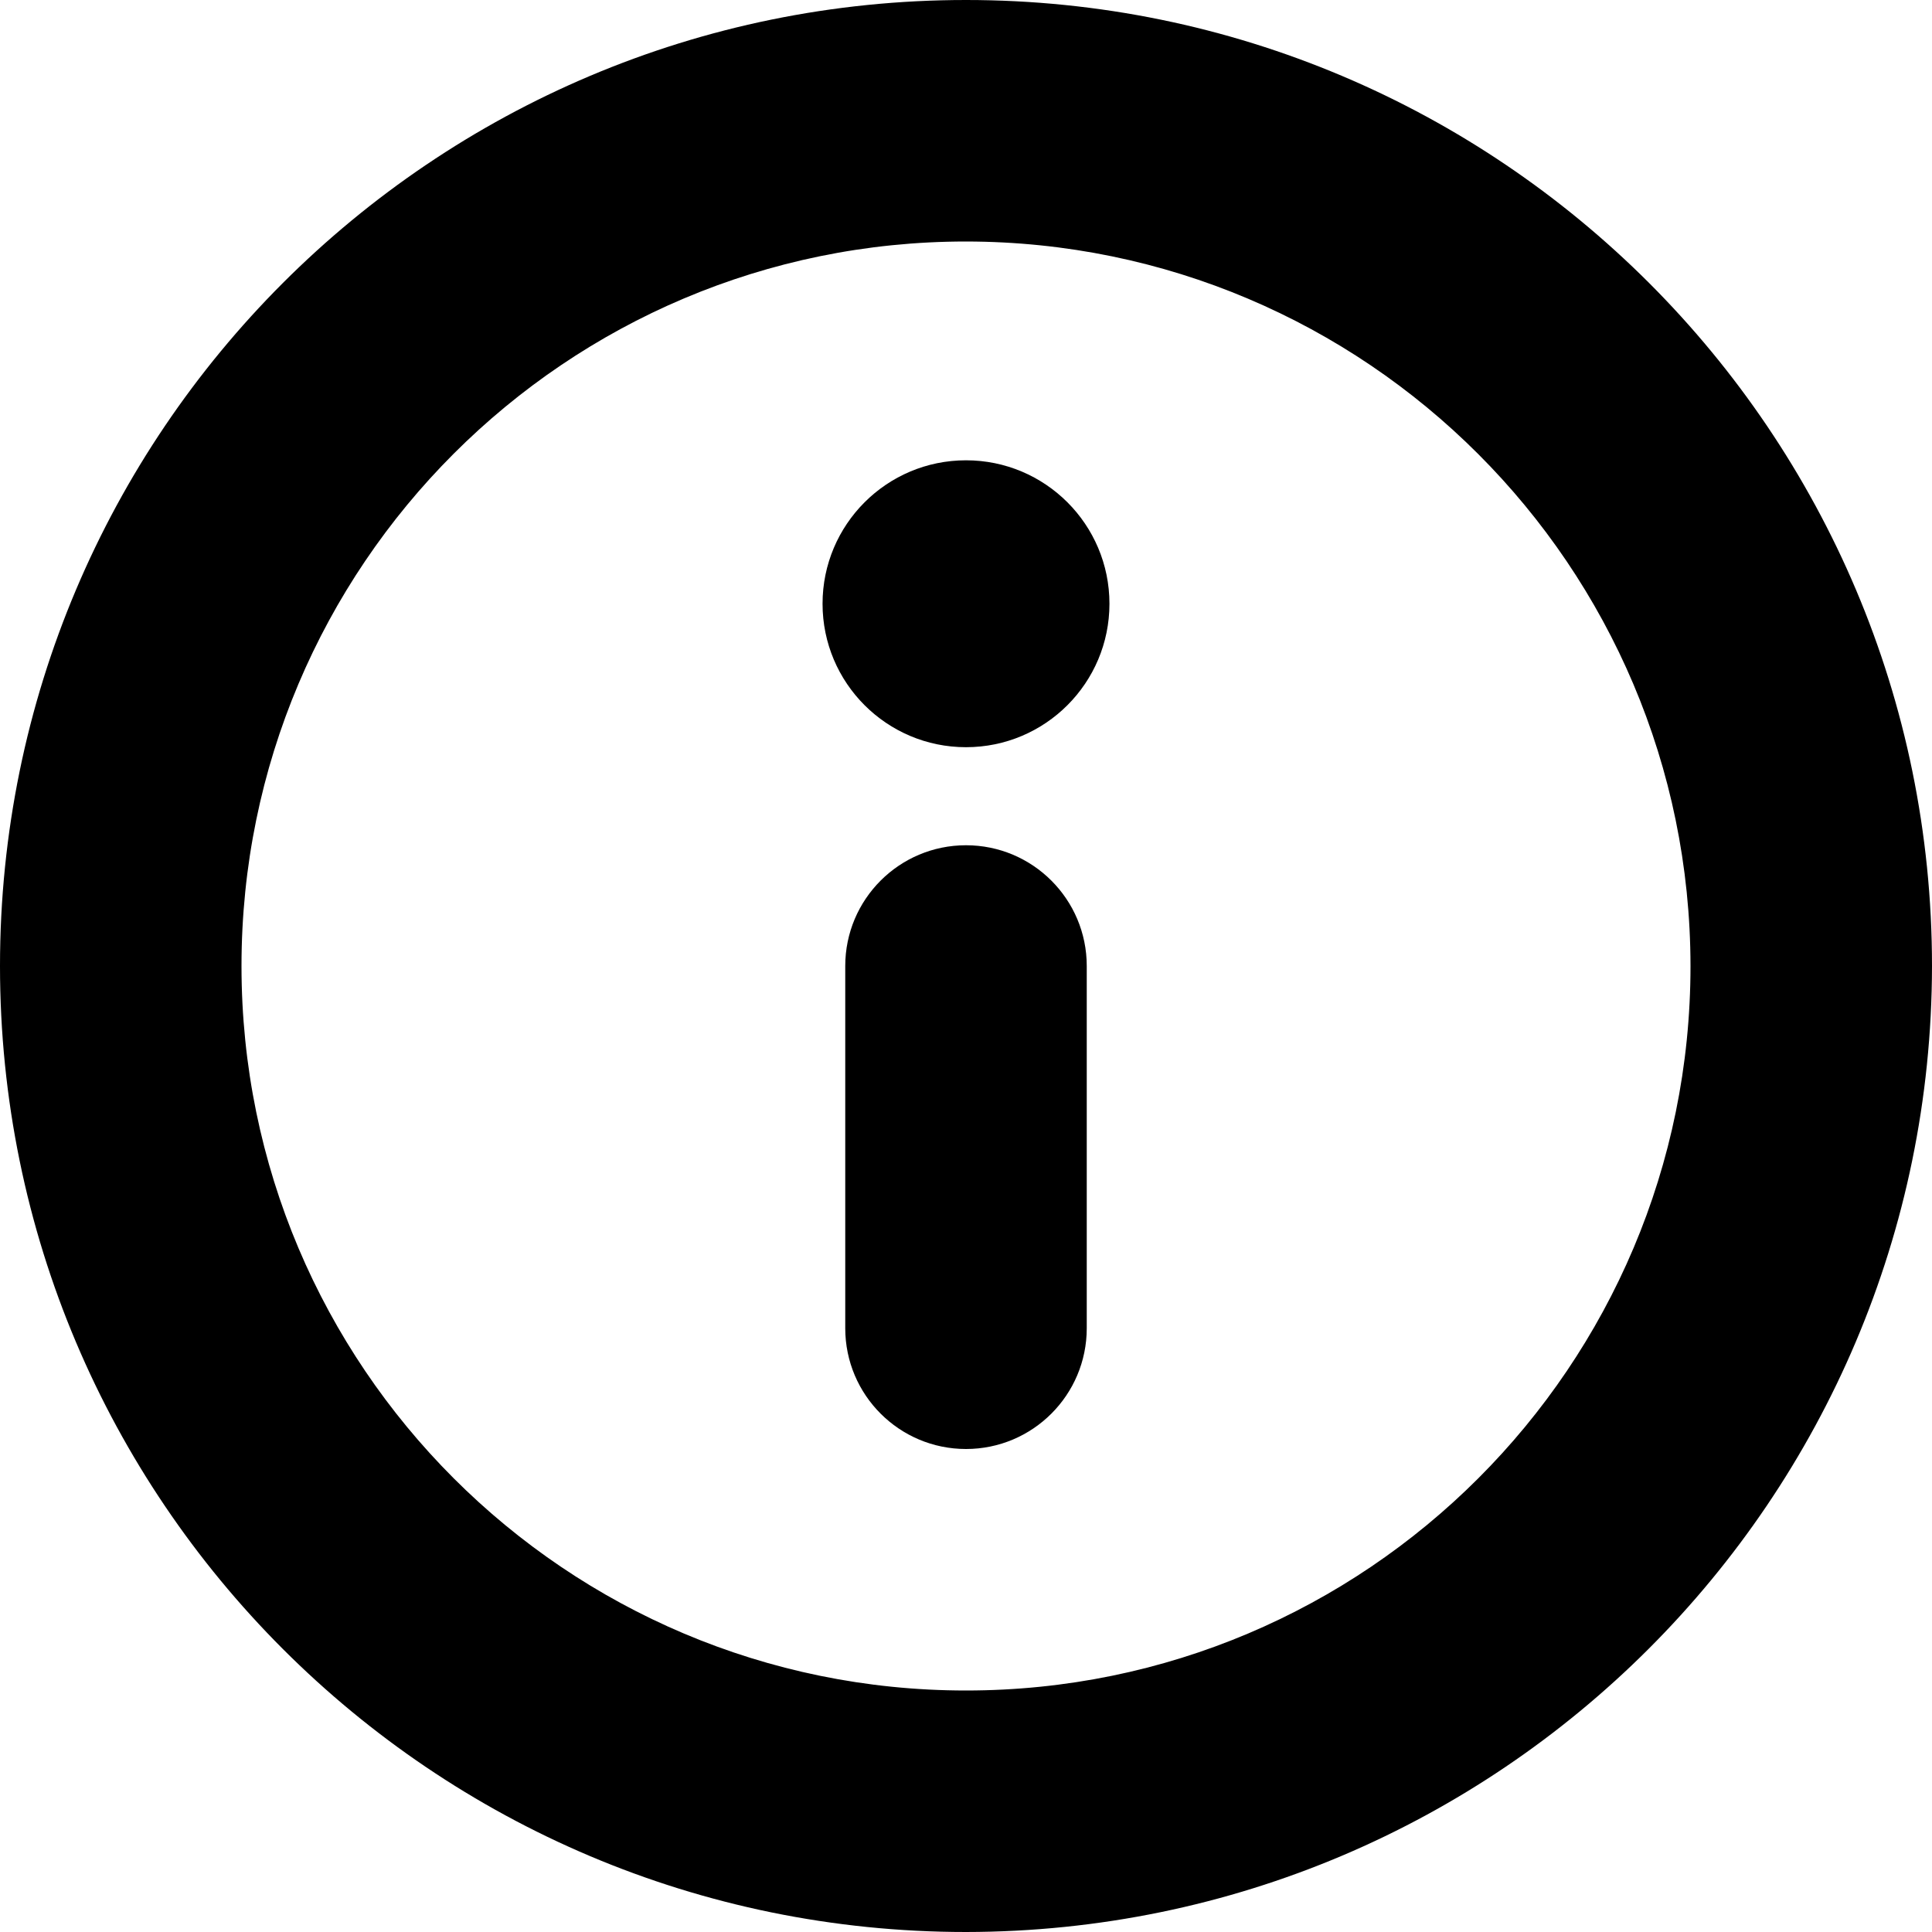
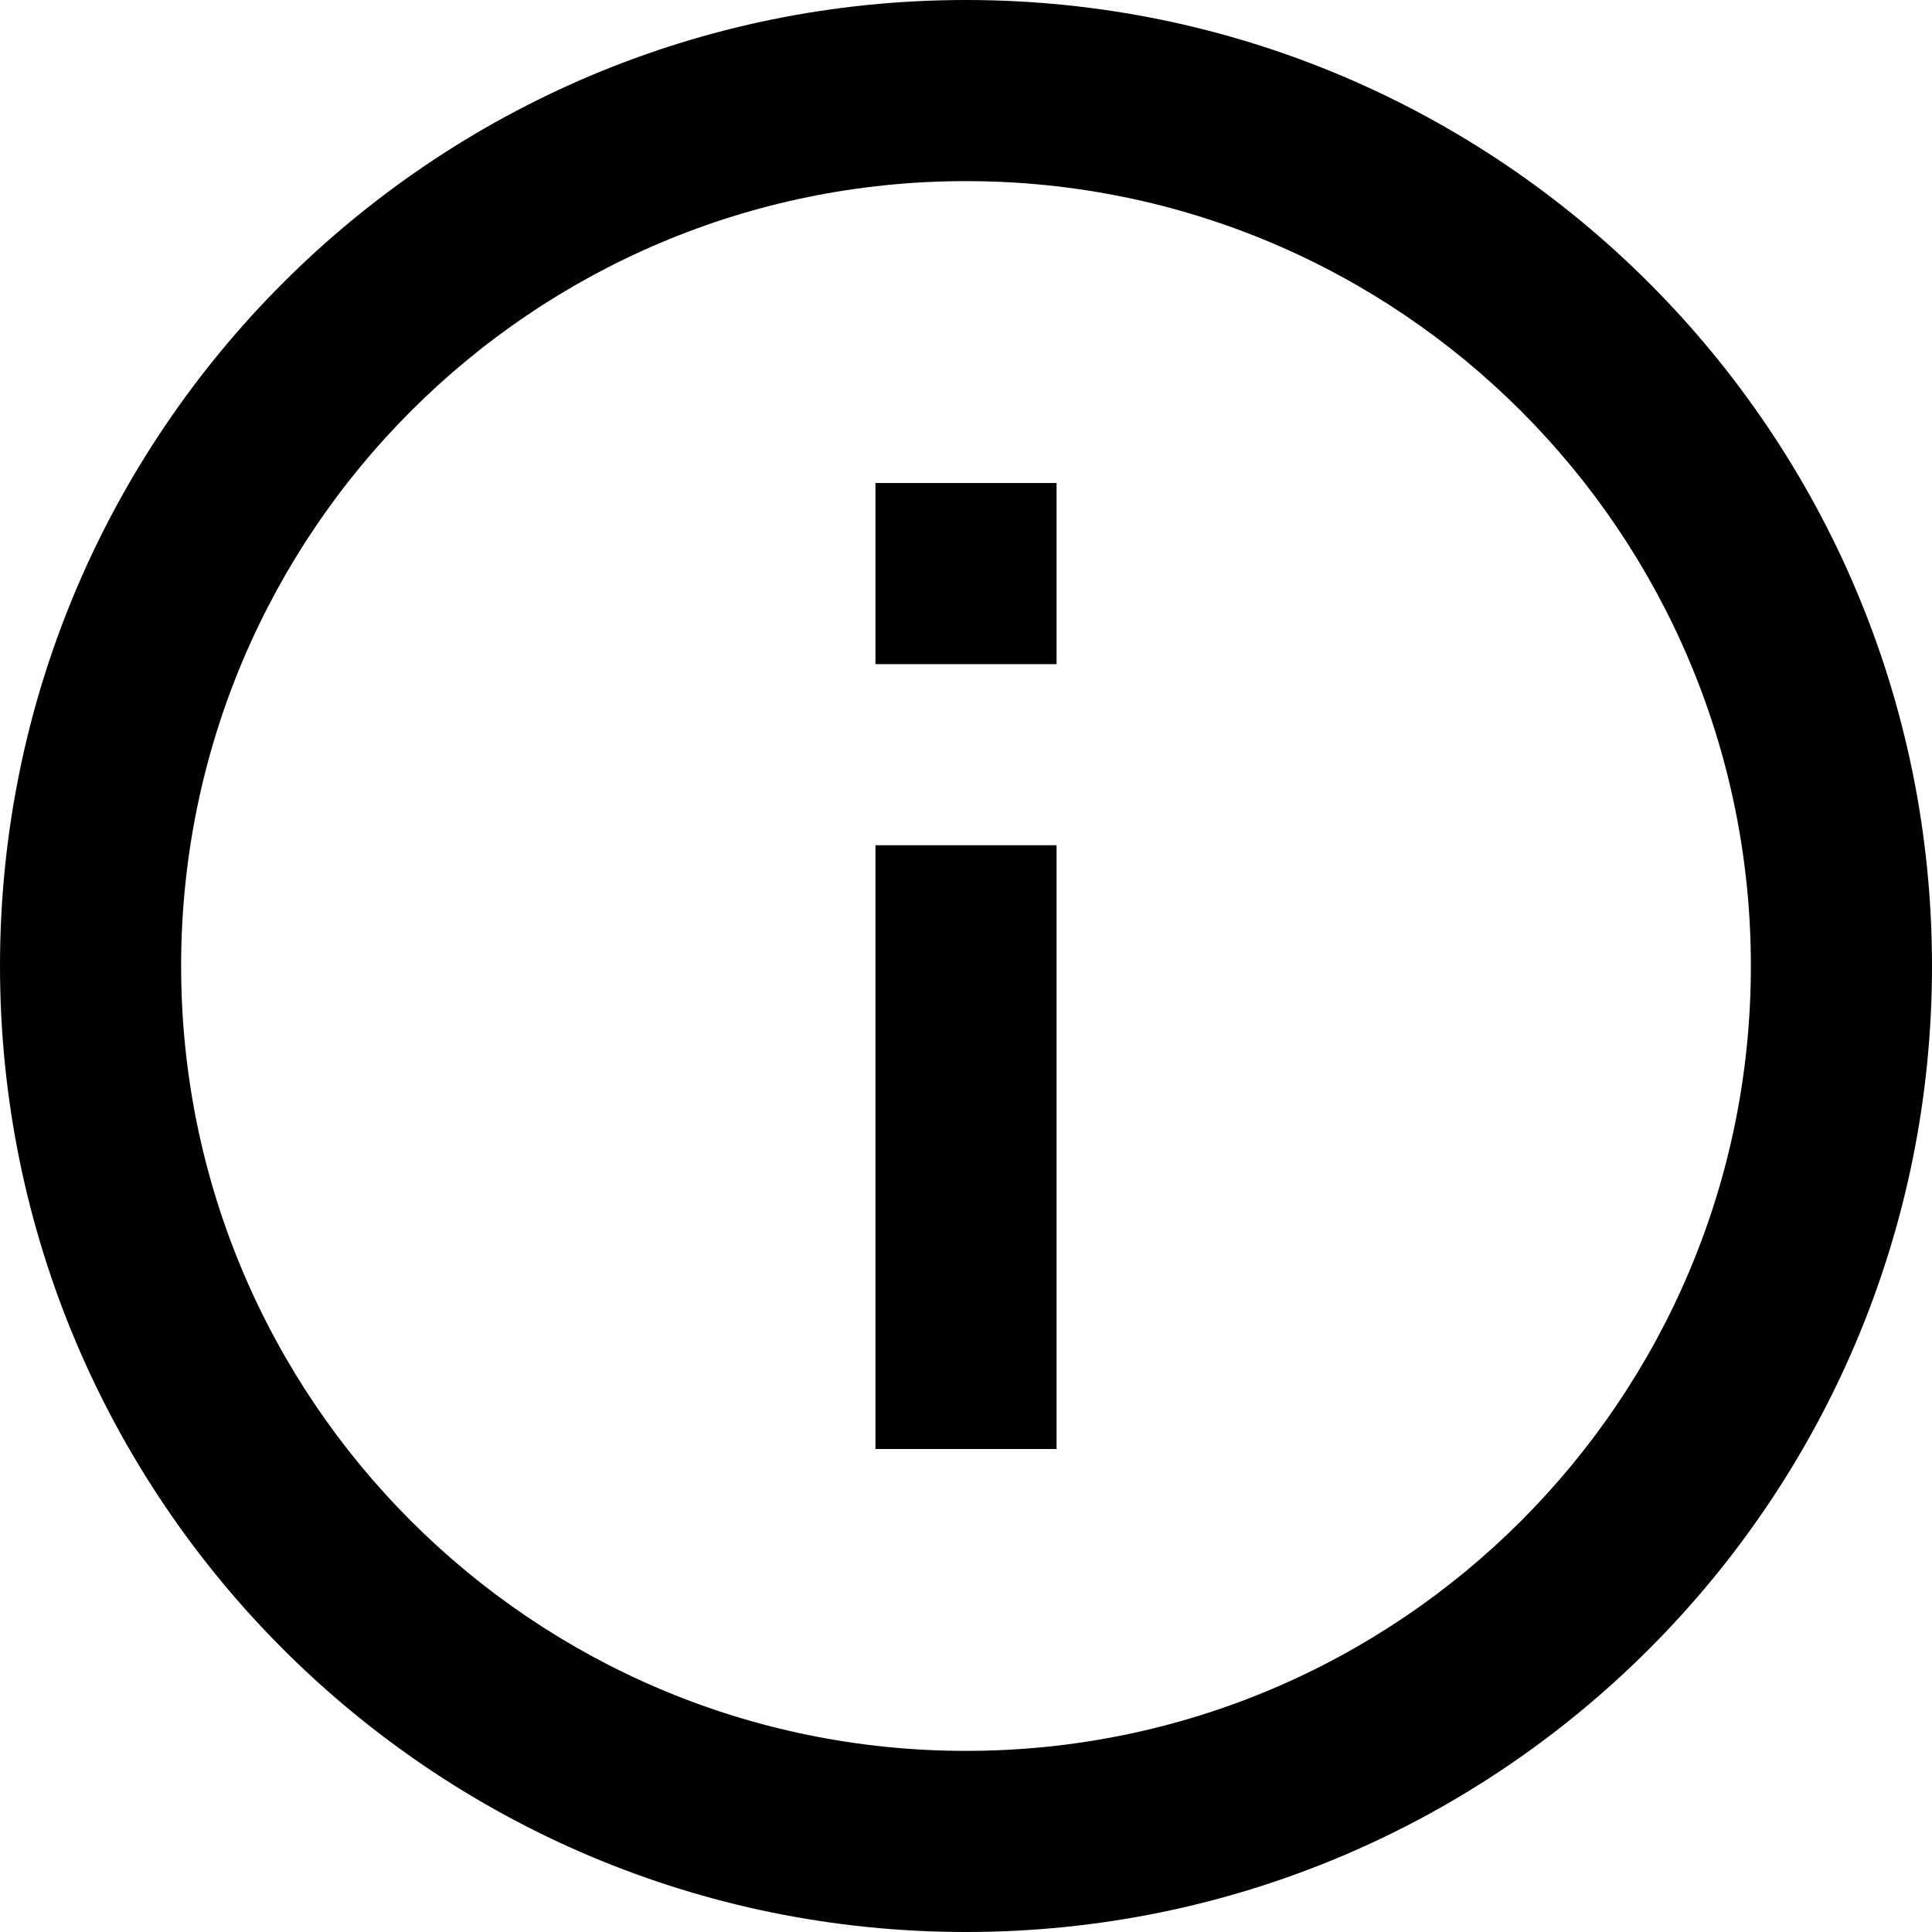
- <svg xmlns="http://www.w3.org/2000/svg" width="16" height="16" viewBox="0 0 16 16">
-   <path d="M8 16a8 8 0 1 1 8-8 8.009 8.009 0 0 1-8 8zM8 2a6 6 0 1 0 6 6 6.006 6.006 0 0 0-6-6z">
-     </path>
-   <path d="M8 7a1 1 0 0 0-1 1v3a1 1 0 0 0 2 0V8a1 1 0 0 0-1-1z">
-     </path>
-   <circle cx="8" cy="5" r="1.188">
-     </circle>
+ <svg xmlns="http://www.w3.org/2000/svg" width="16" height="16" viewBox="0 0 16 16" fill="none">
+   <path d="M8 1.5C4.41 1.5 1.5 4.41 1.5 8C1.5 11.59 4.41 14.5 8 14.5C11.59 14.5 14.5 11.59 14.5 8C14.5 4.41 11.59 1.5 8 1.5ZM0 8C0 3.582 3.582 0 8 0C12.418 0 16 3.582 16 8C16 12.418 12.418 16 8 16C3.582 16 0 12.418 0 8ZM8.75 4V5.5H7.25V4H8.75ZM8.75 12V7H7.25V12H8.75Z" fill="black" />
</svg>
